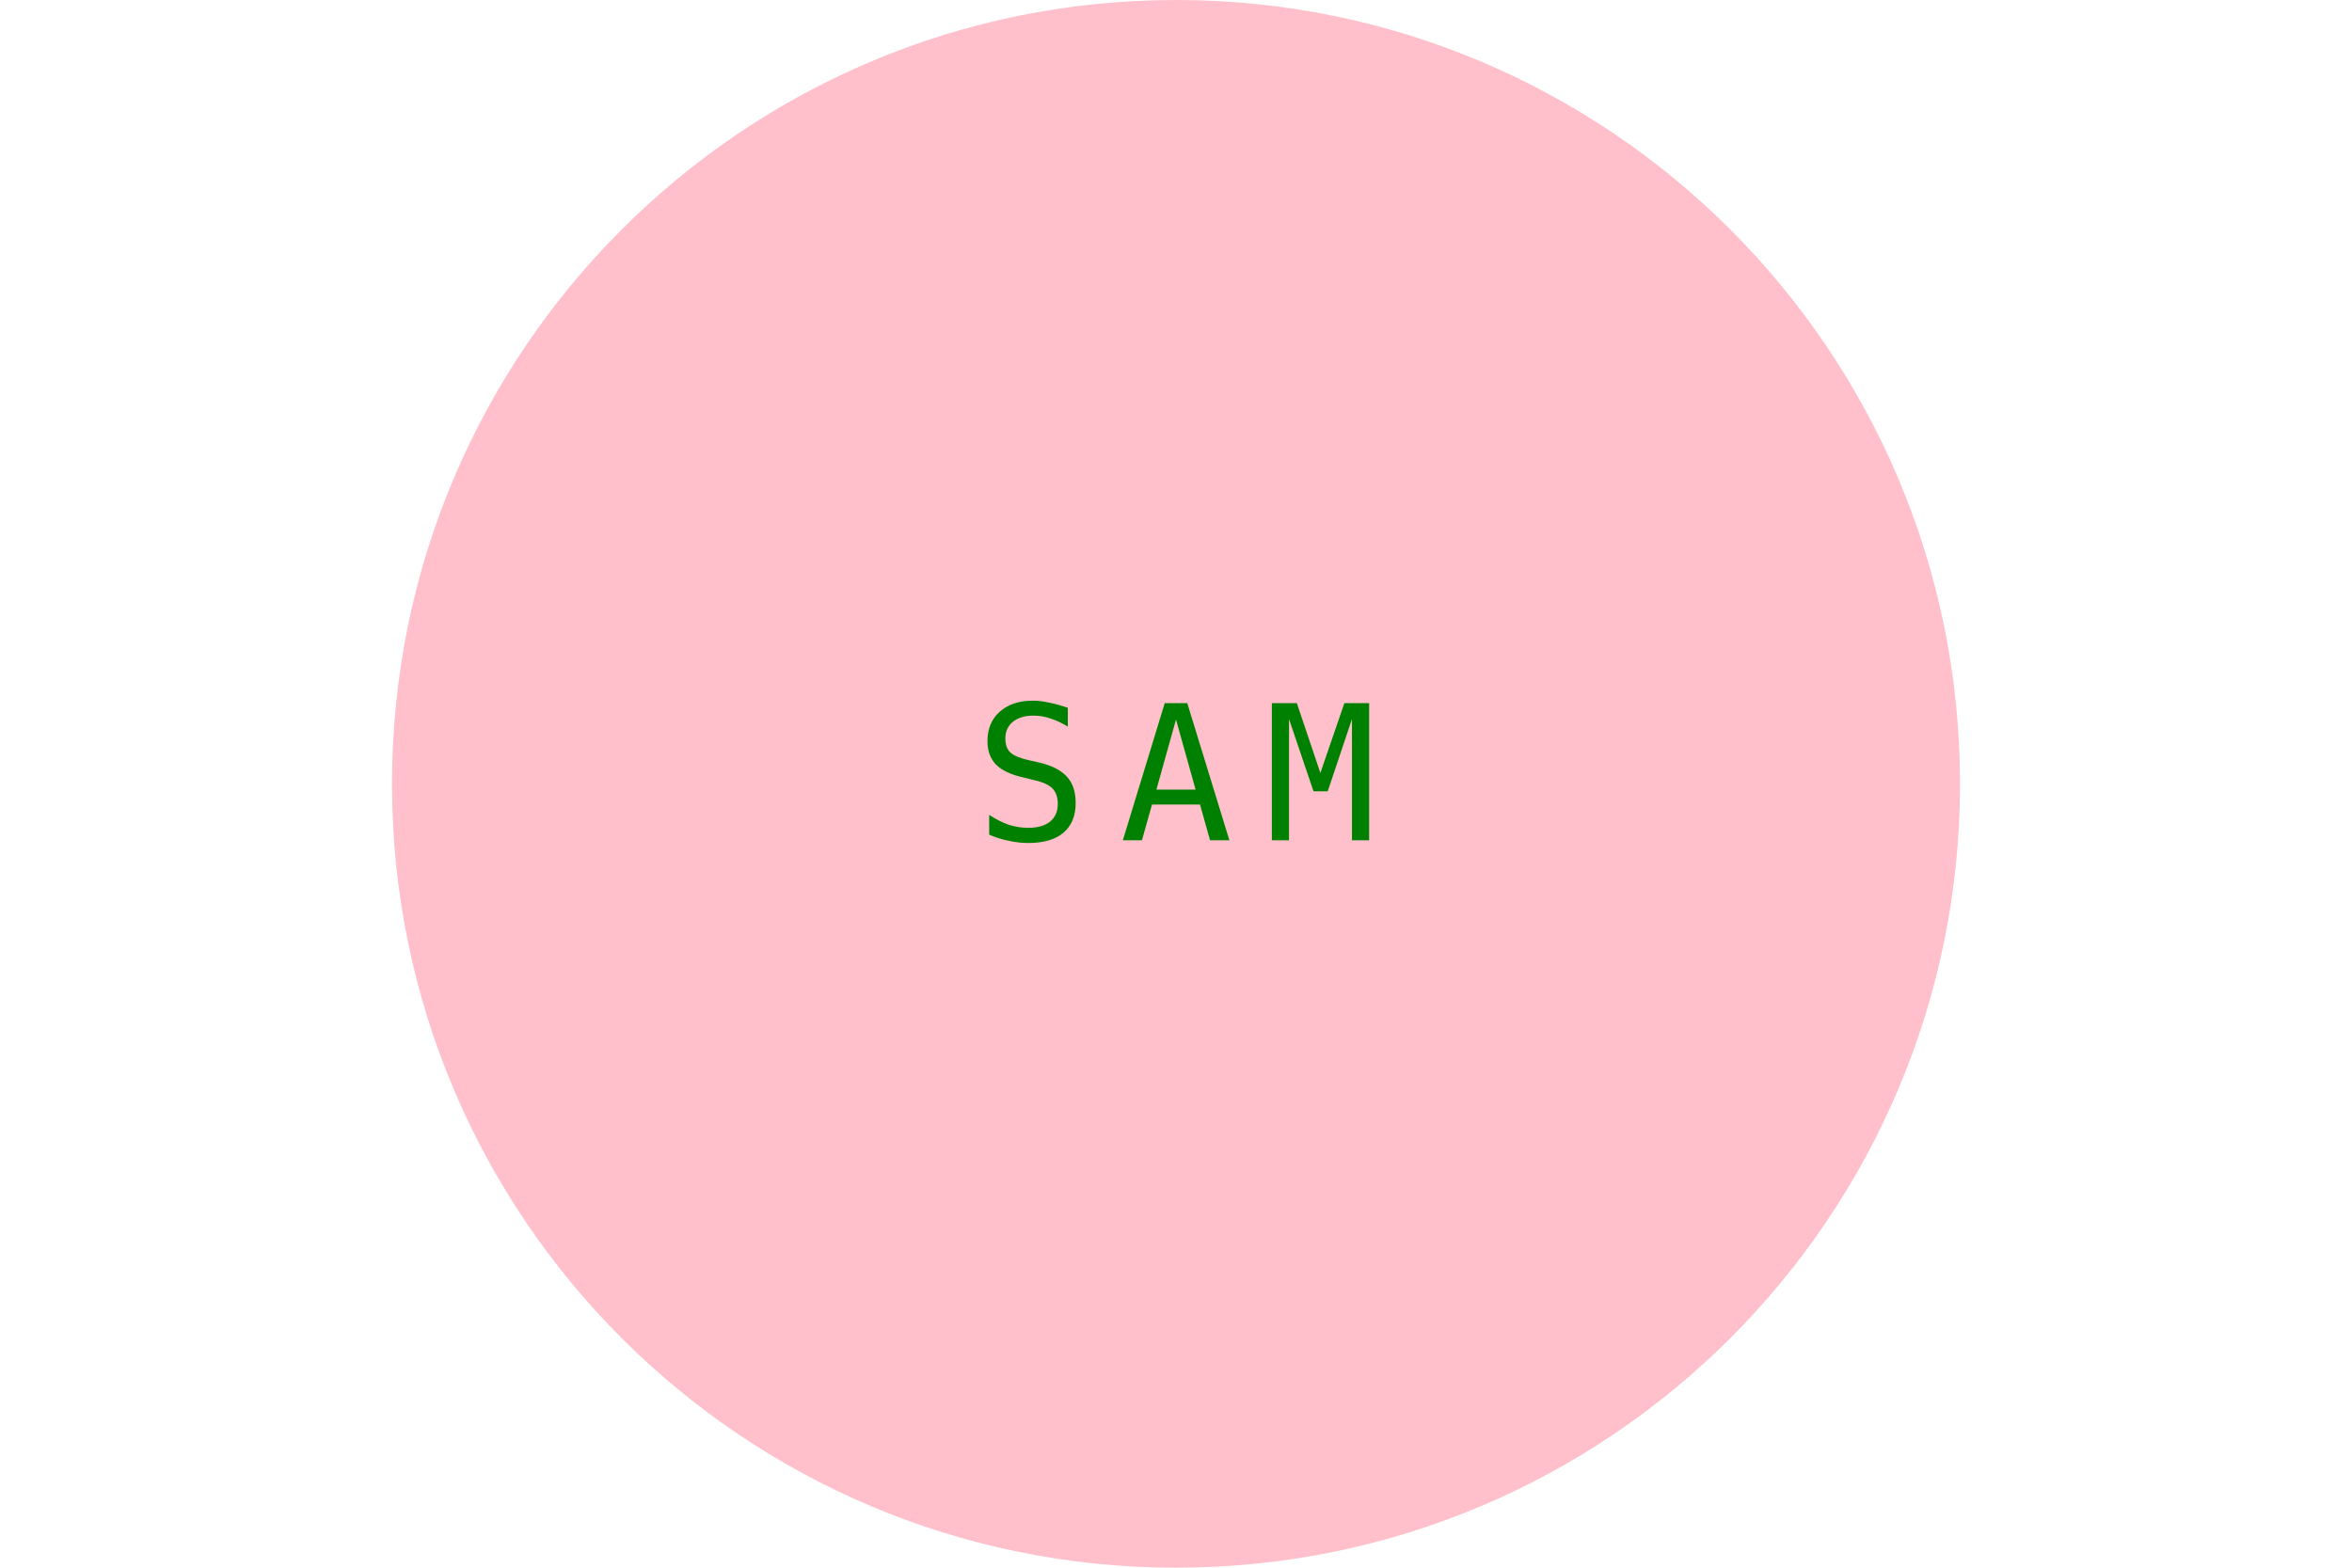
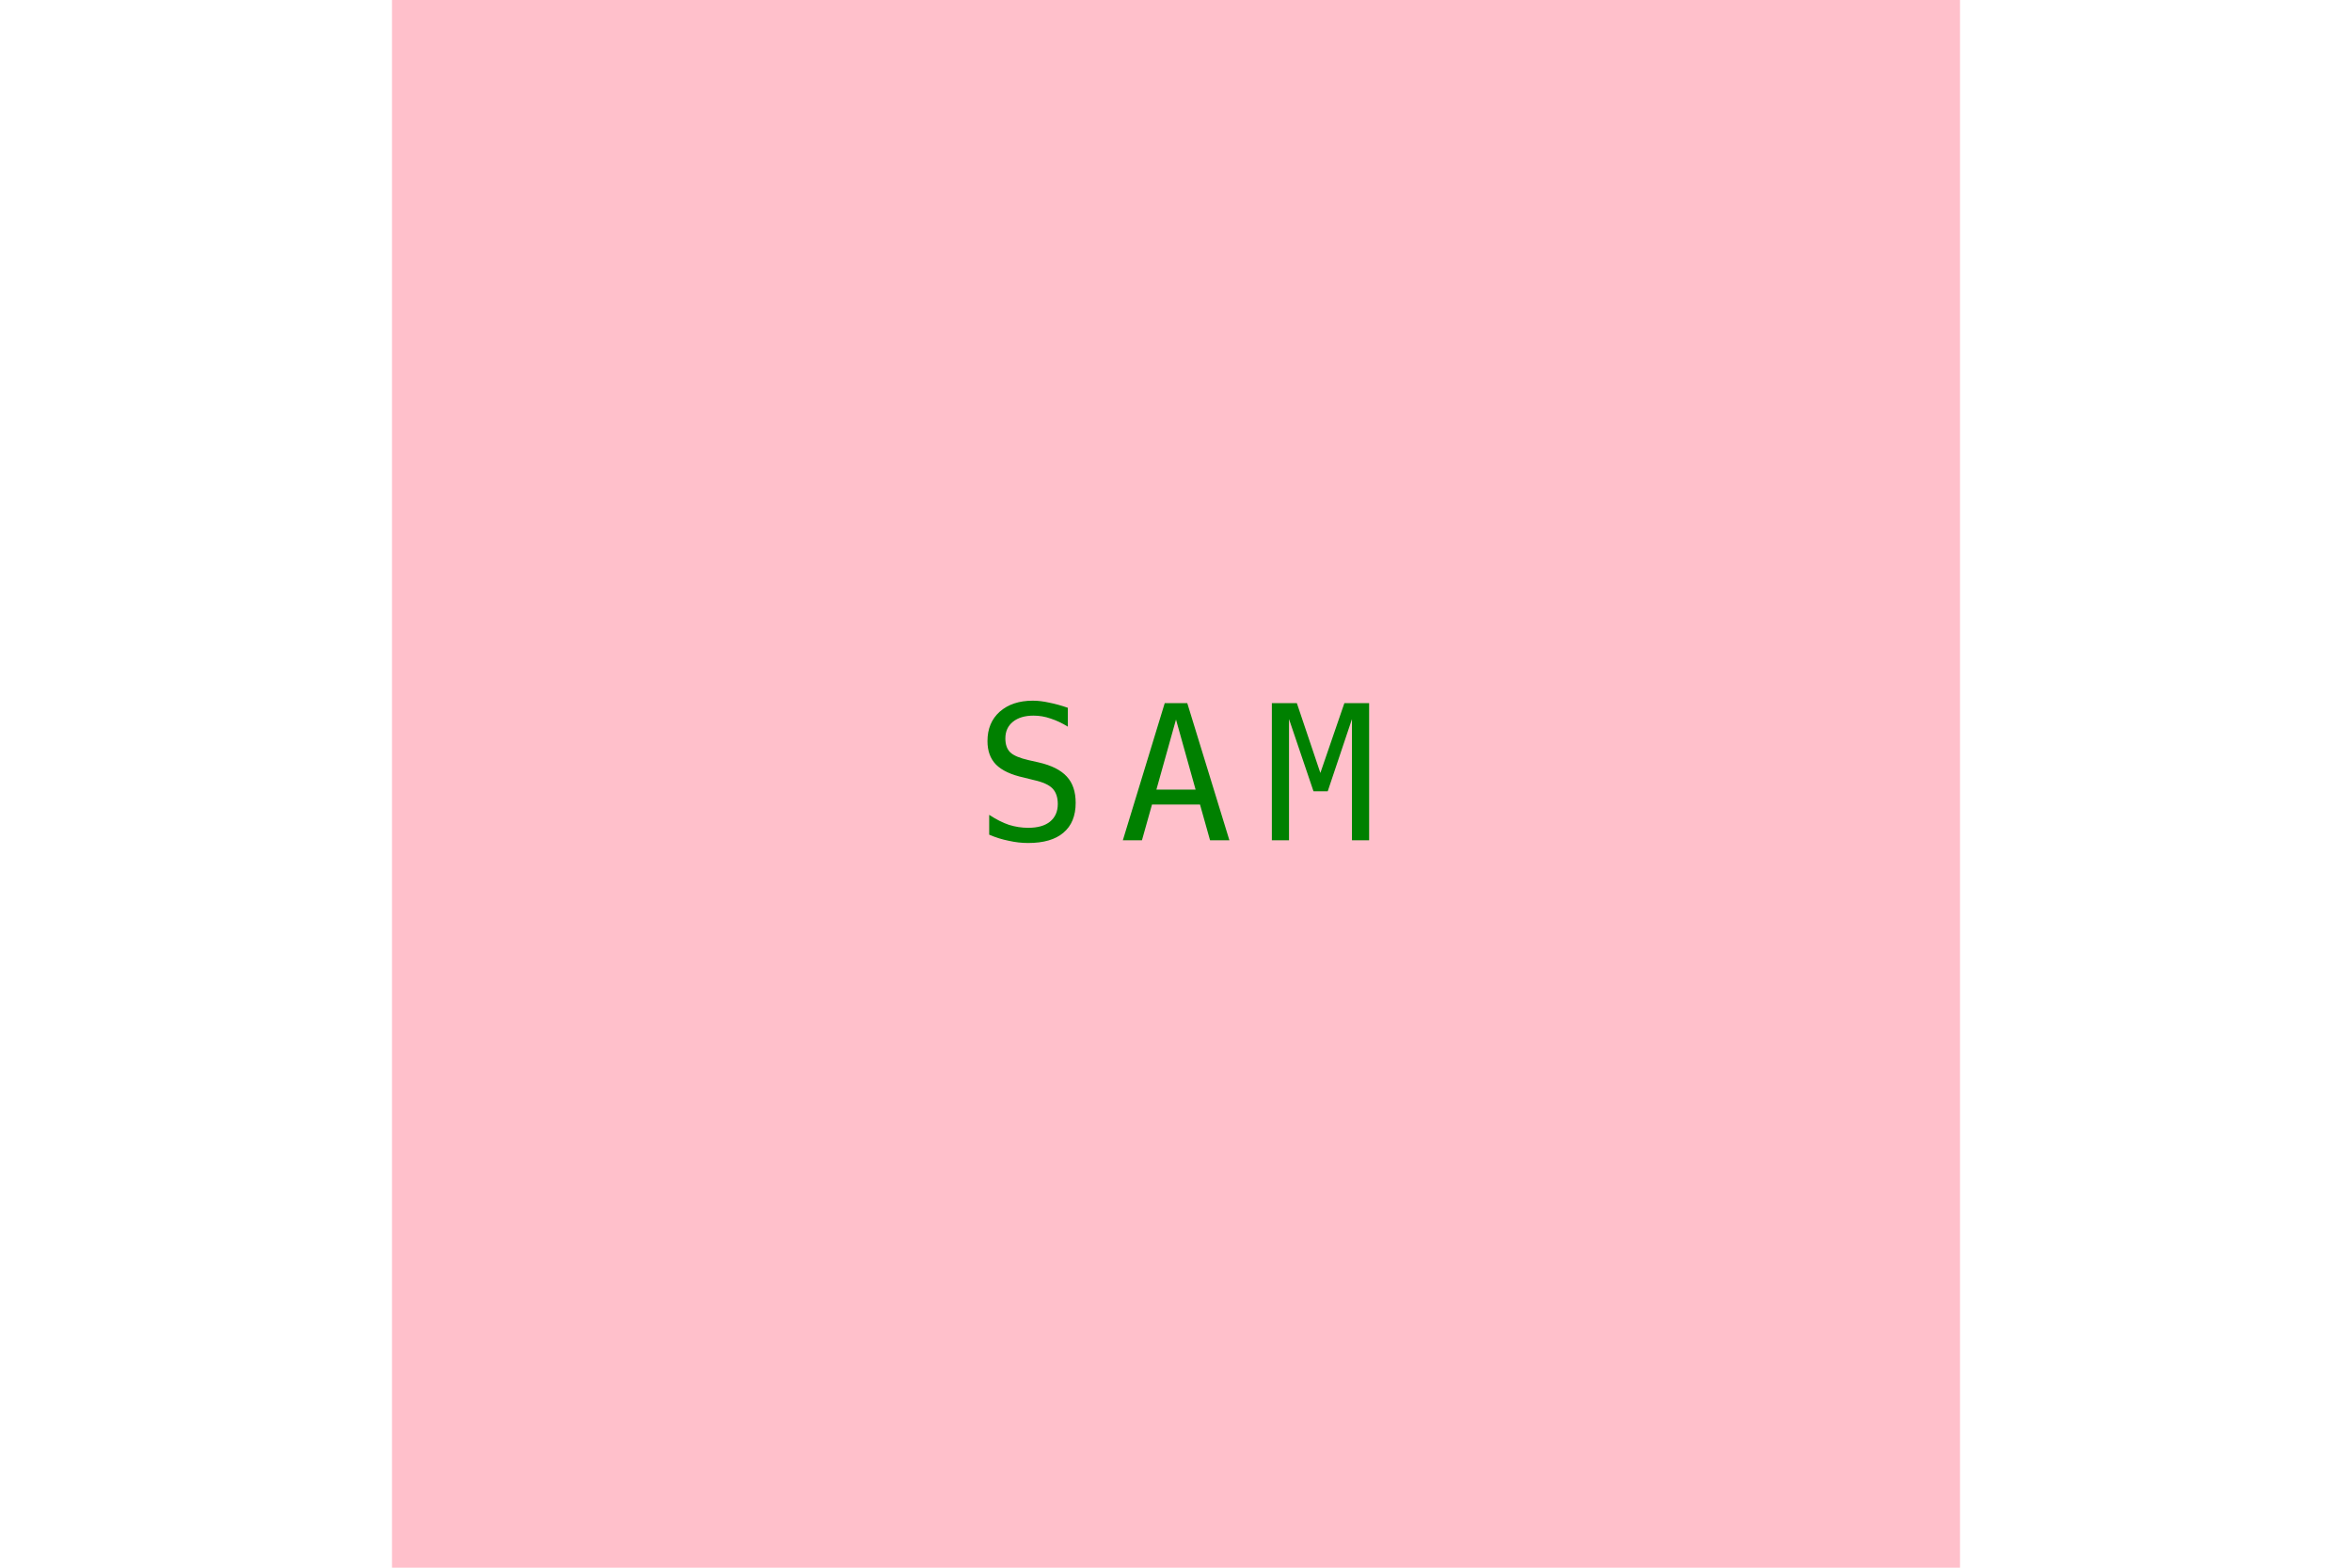
<svg xmlns="http://www.w3.org/2000/svg" viewBox="0 0 100 100" width="300" height="200">
-   <circle cx="50" cy="50" r="50" fill="pink" />
+   <rect width="100" height="100" fill="pink" />
  <text x="50%" y="50%" text-anchor="middle" fill="green" font-size="2.3rem" letter-spacing="2" dy=".3em" font-family="monospace">
          SAM
        </text>
</svg>
